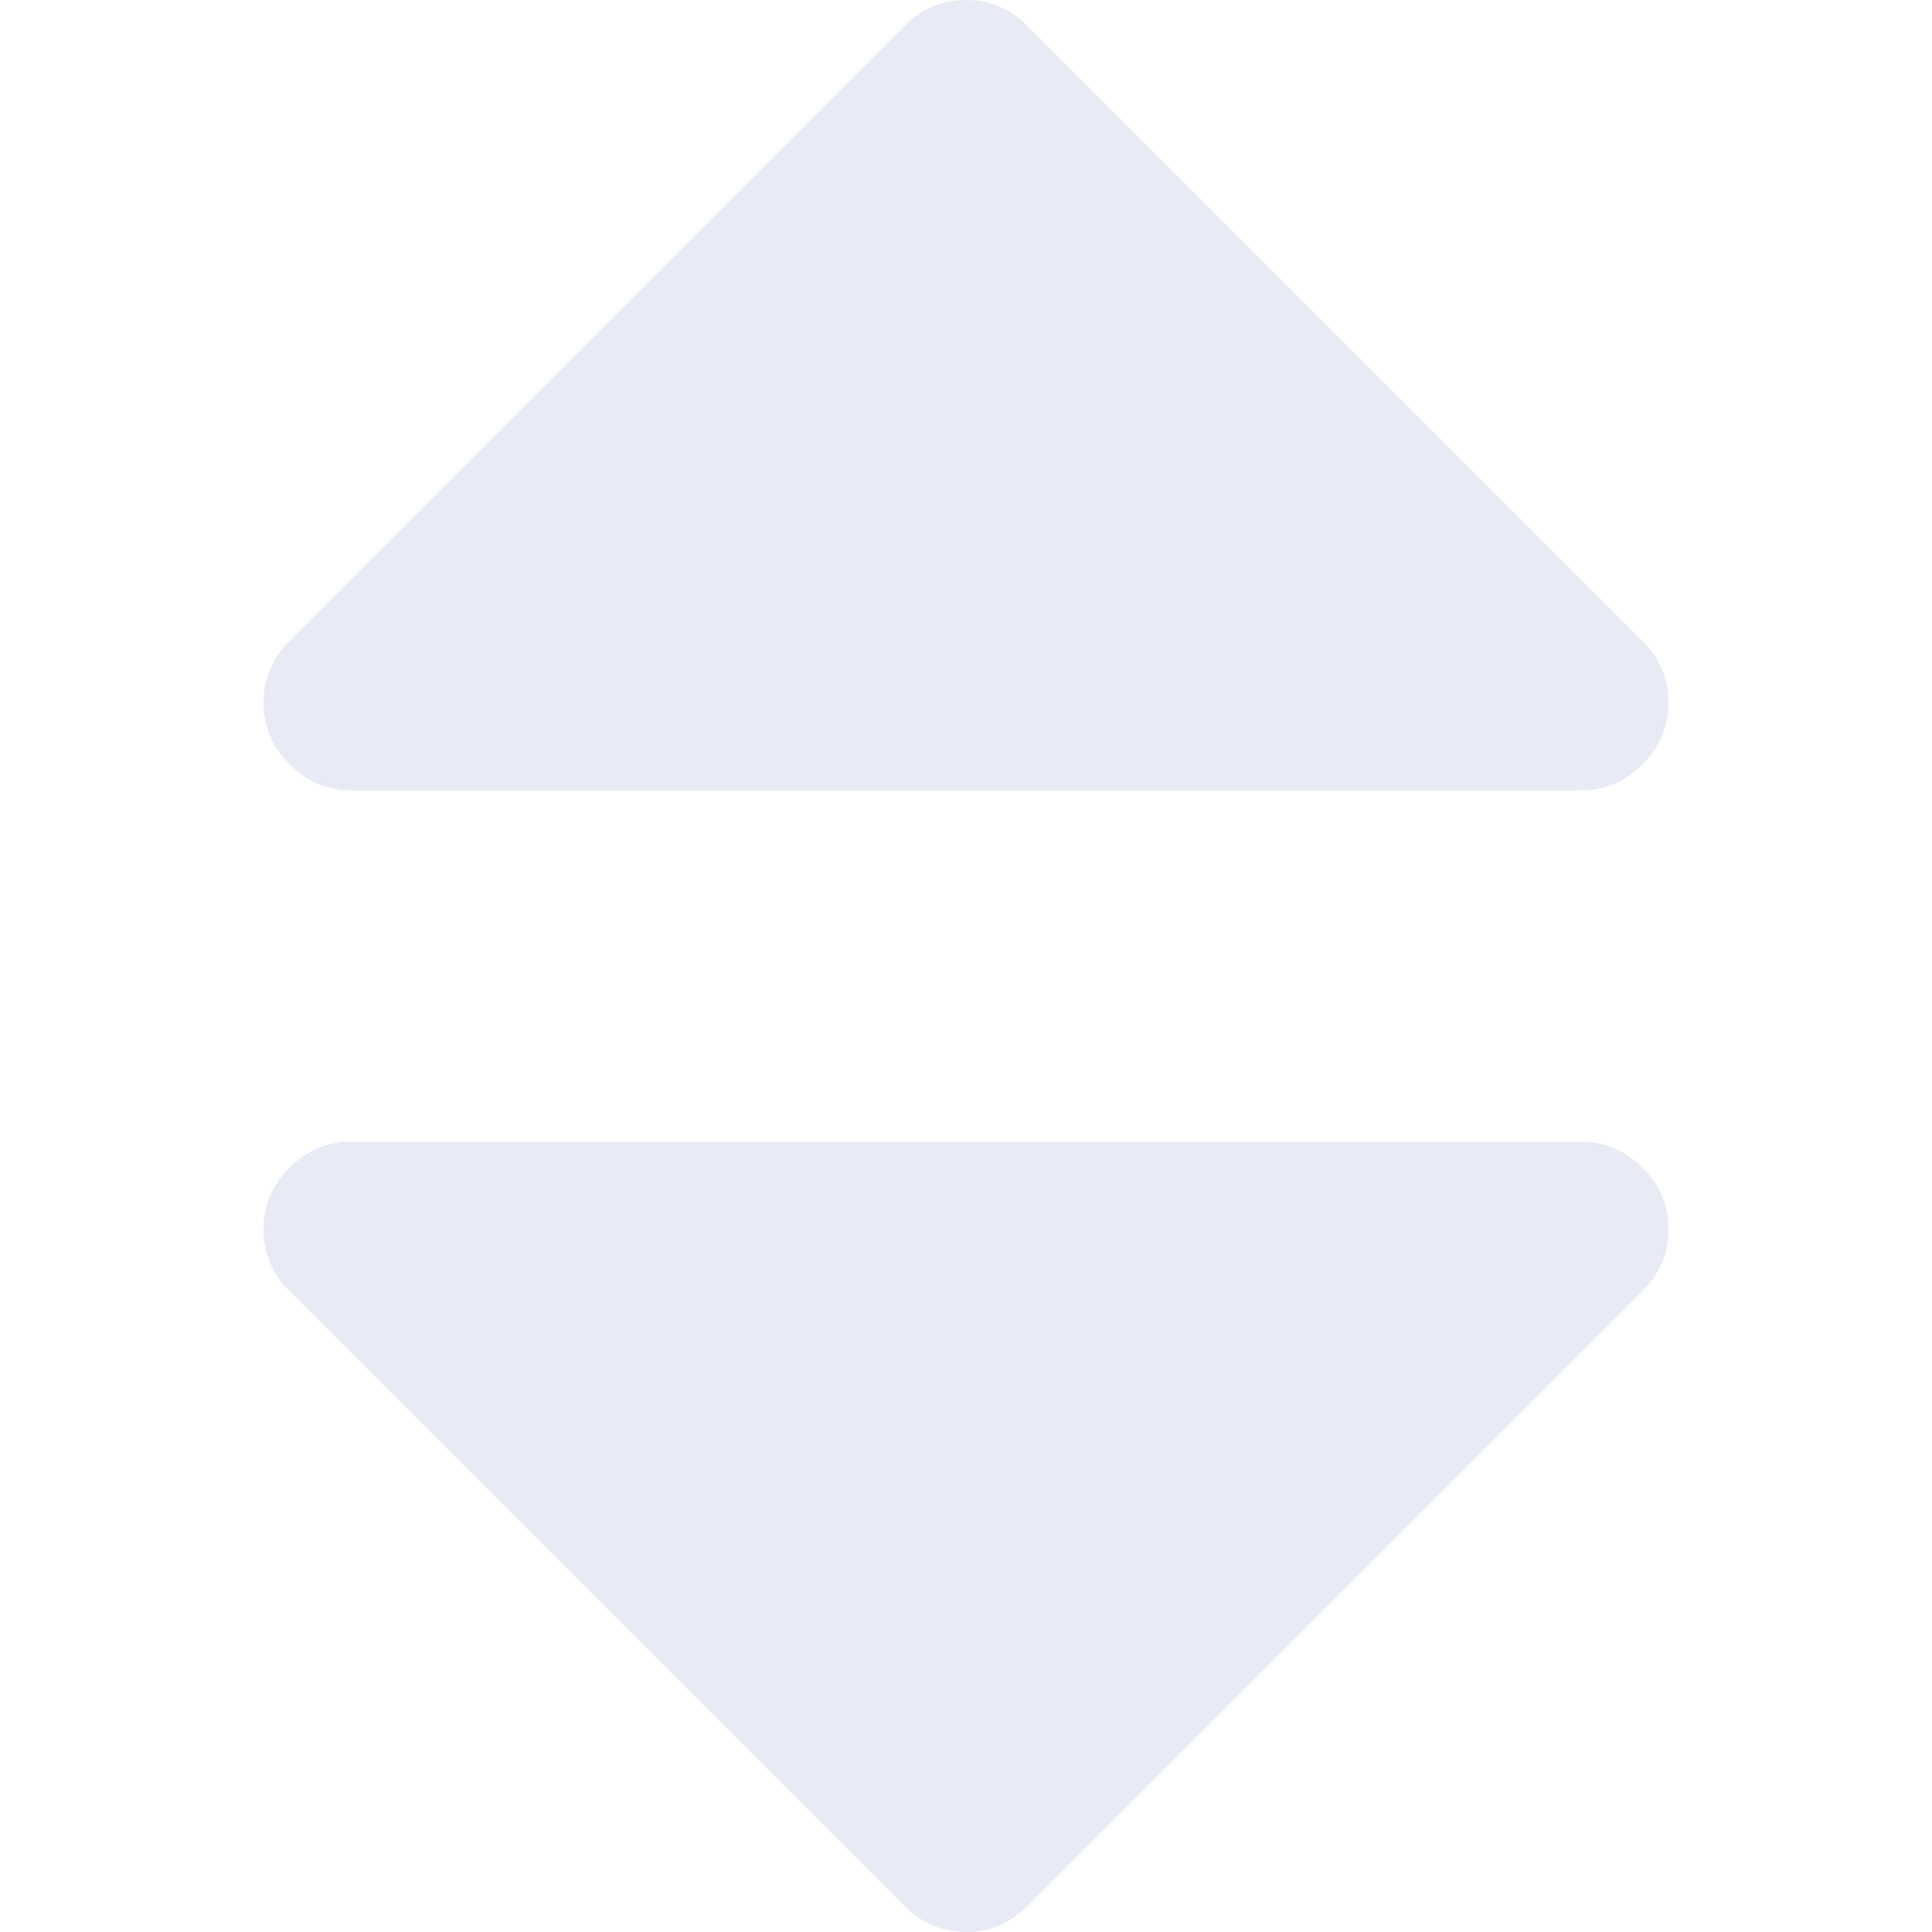
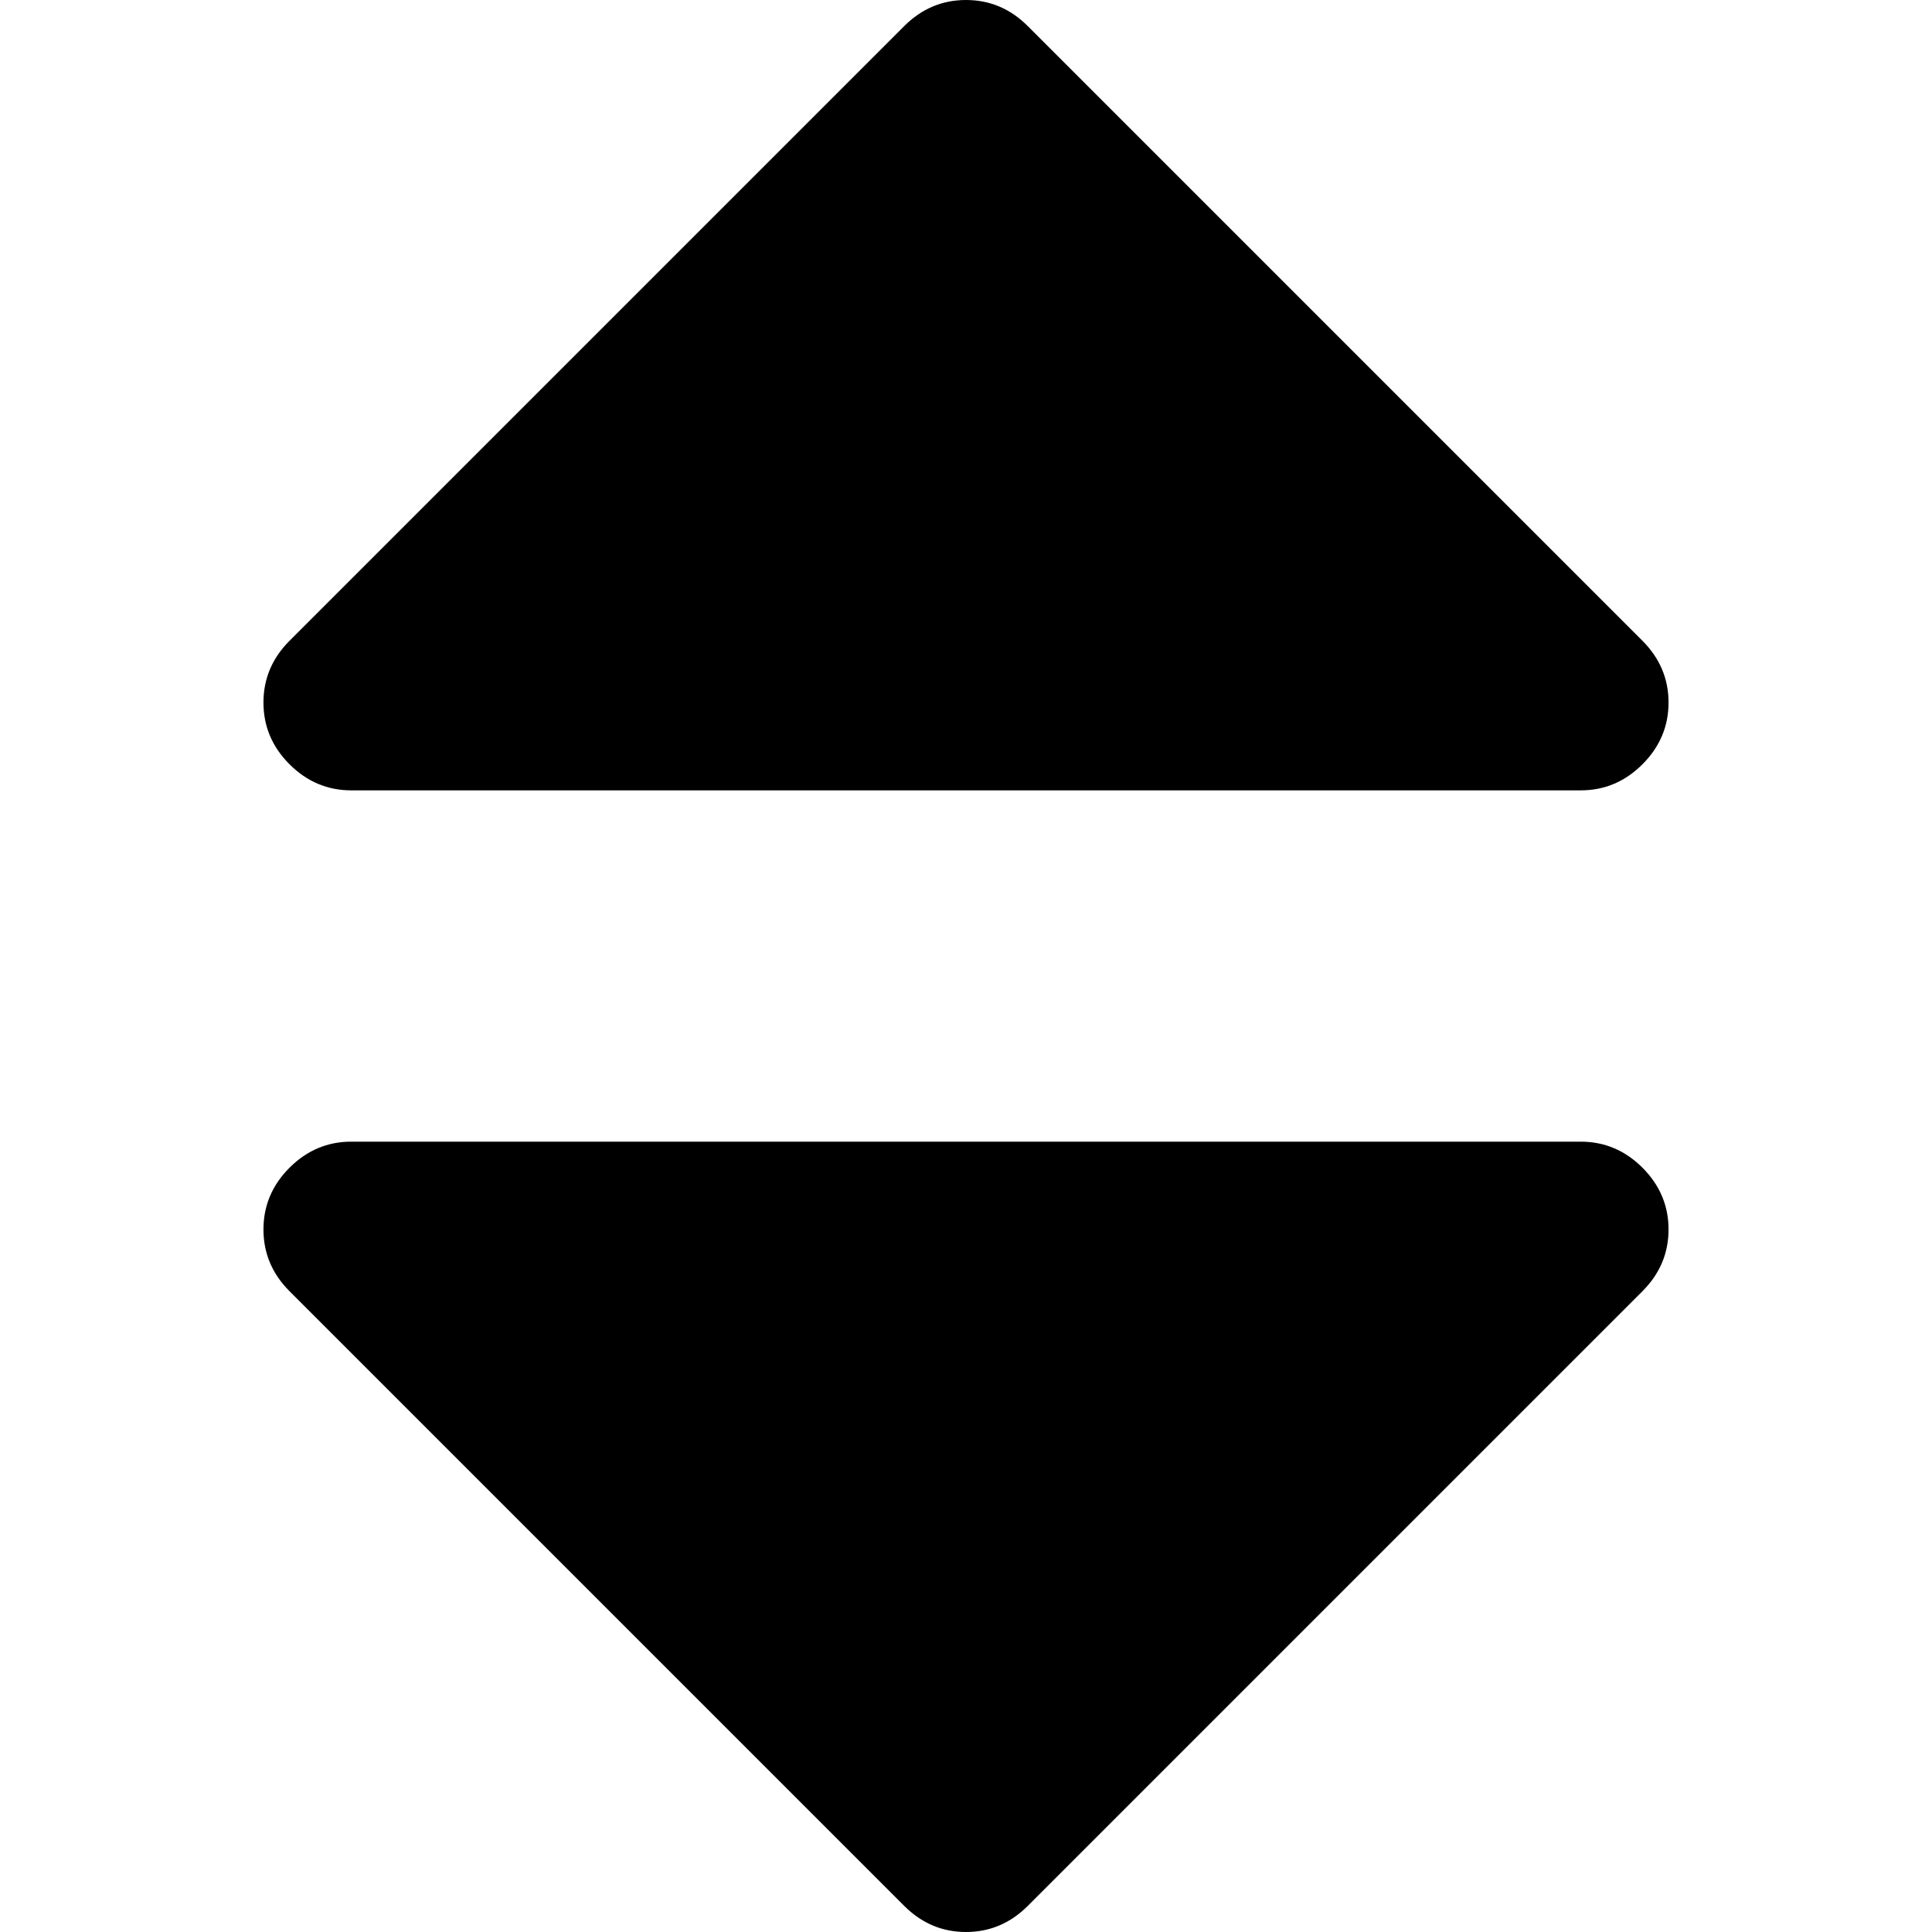
<svg xmlns="http://www.w3.org/2000/svg" version="1.1" id="Capa_1" x="0px" y="0px" width="401.998px" height="401.998px" viewBox="0 0 401.998 401.998" style="enable-background:new 0 0 401.998 401.998;" xml:space="preserve">
-   <path fill="#e8eaf6" d="M73.092,164.452h255.813c4.949,0,9.233-1.807,12.848-5.424c3.613-3.616,5.427-7.898,5.427-12.847   c0-4.949-1.813-9.229-5.427-12.85L213.846,5.424C210.232,1.812,205.951,0,200.999,0s-9.233,1.812-12.85,5.424L60.242,133.331   c-3.617,3.617-5.424,7.901-5.424,12.85c0,4.948,1.807,9.231,5.424,12.847C63.863,162.645,68.144,164.452,73.092,164.452z" />
-   <path fill="#e8eaf6" d="M328.905,237.549H73.092c-4.952,0-9.233,1.808-12.85,5.421c-3.617,3.617-5.424,7.898-5.424,12.847   c0,4.949,1.807,9.233,5.424,12.848L188.149,396.57c3.621,3.617,7.902,5.428,12.85,5.428s9.233-1.811,12.847-5.428l127.907-127.906   c3.613-3.614,5.427-7.898,5.427-12.848c0-4.948-1.813-9.229-5.427-12.847C338.139,239.353,333.854,237.549,328.905,237.549z" />
+   <path d="M73.092,164.452h255.813c4.949,0,9.233-1.807,12.848-5.424c3.613-3.616,5.427-7.898,5.427-12.847   c0-4.949-1.813-9.229-5.427-12.85L213.846,5.424C210.232,1.812,205.951,0,200.999,0s-9.233,1.812-12.85,5.424L60.242,133.331   c-3.617,3.617-5.424,7.901-5.424,12.85c0,4.948,1.807,9.231,5.424,12.847C63.863,162.645,68.144,164.452,73.092,164.452z" />
+   <path d="M328.905,237.549H73.092c-4.952,0-9.233,1.808-12.85,5.421c-3.617,3.617-5.424,7.898-5.424,12.847   c0,4.949,1.807,9.233,5.424,12.848L188.149,396.57c3.621,3.617,7.902,5.428,12.85,5.428s9.233-1.811,12.847-5.428l127.907-127.906   c3.613-3.614,5.427-7.898,5.427-12.848c0-4.948-1.813-9.229-5.427-12.847C338.139,239.353,333.854,237.549,328.905,237.549z" />
</svg>
